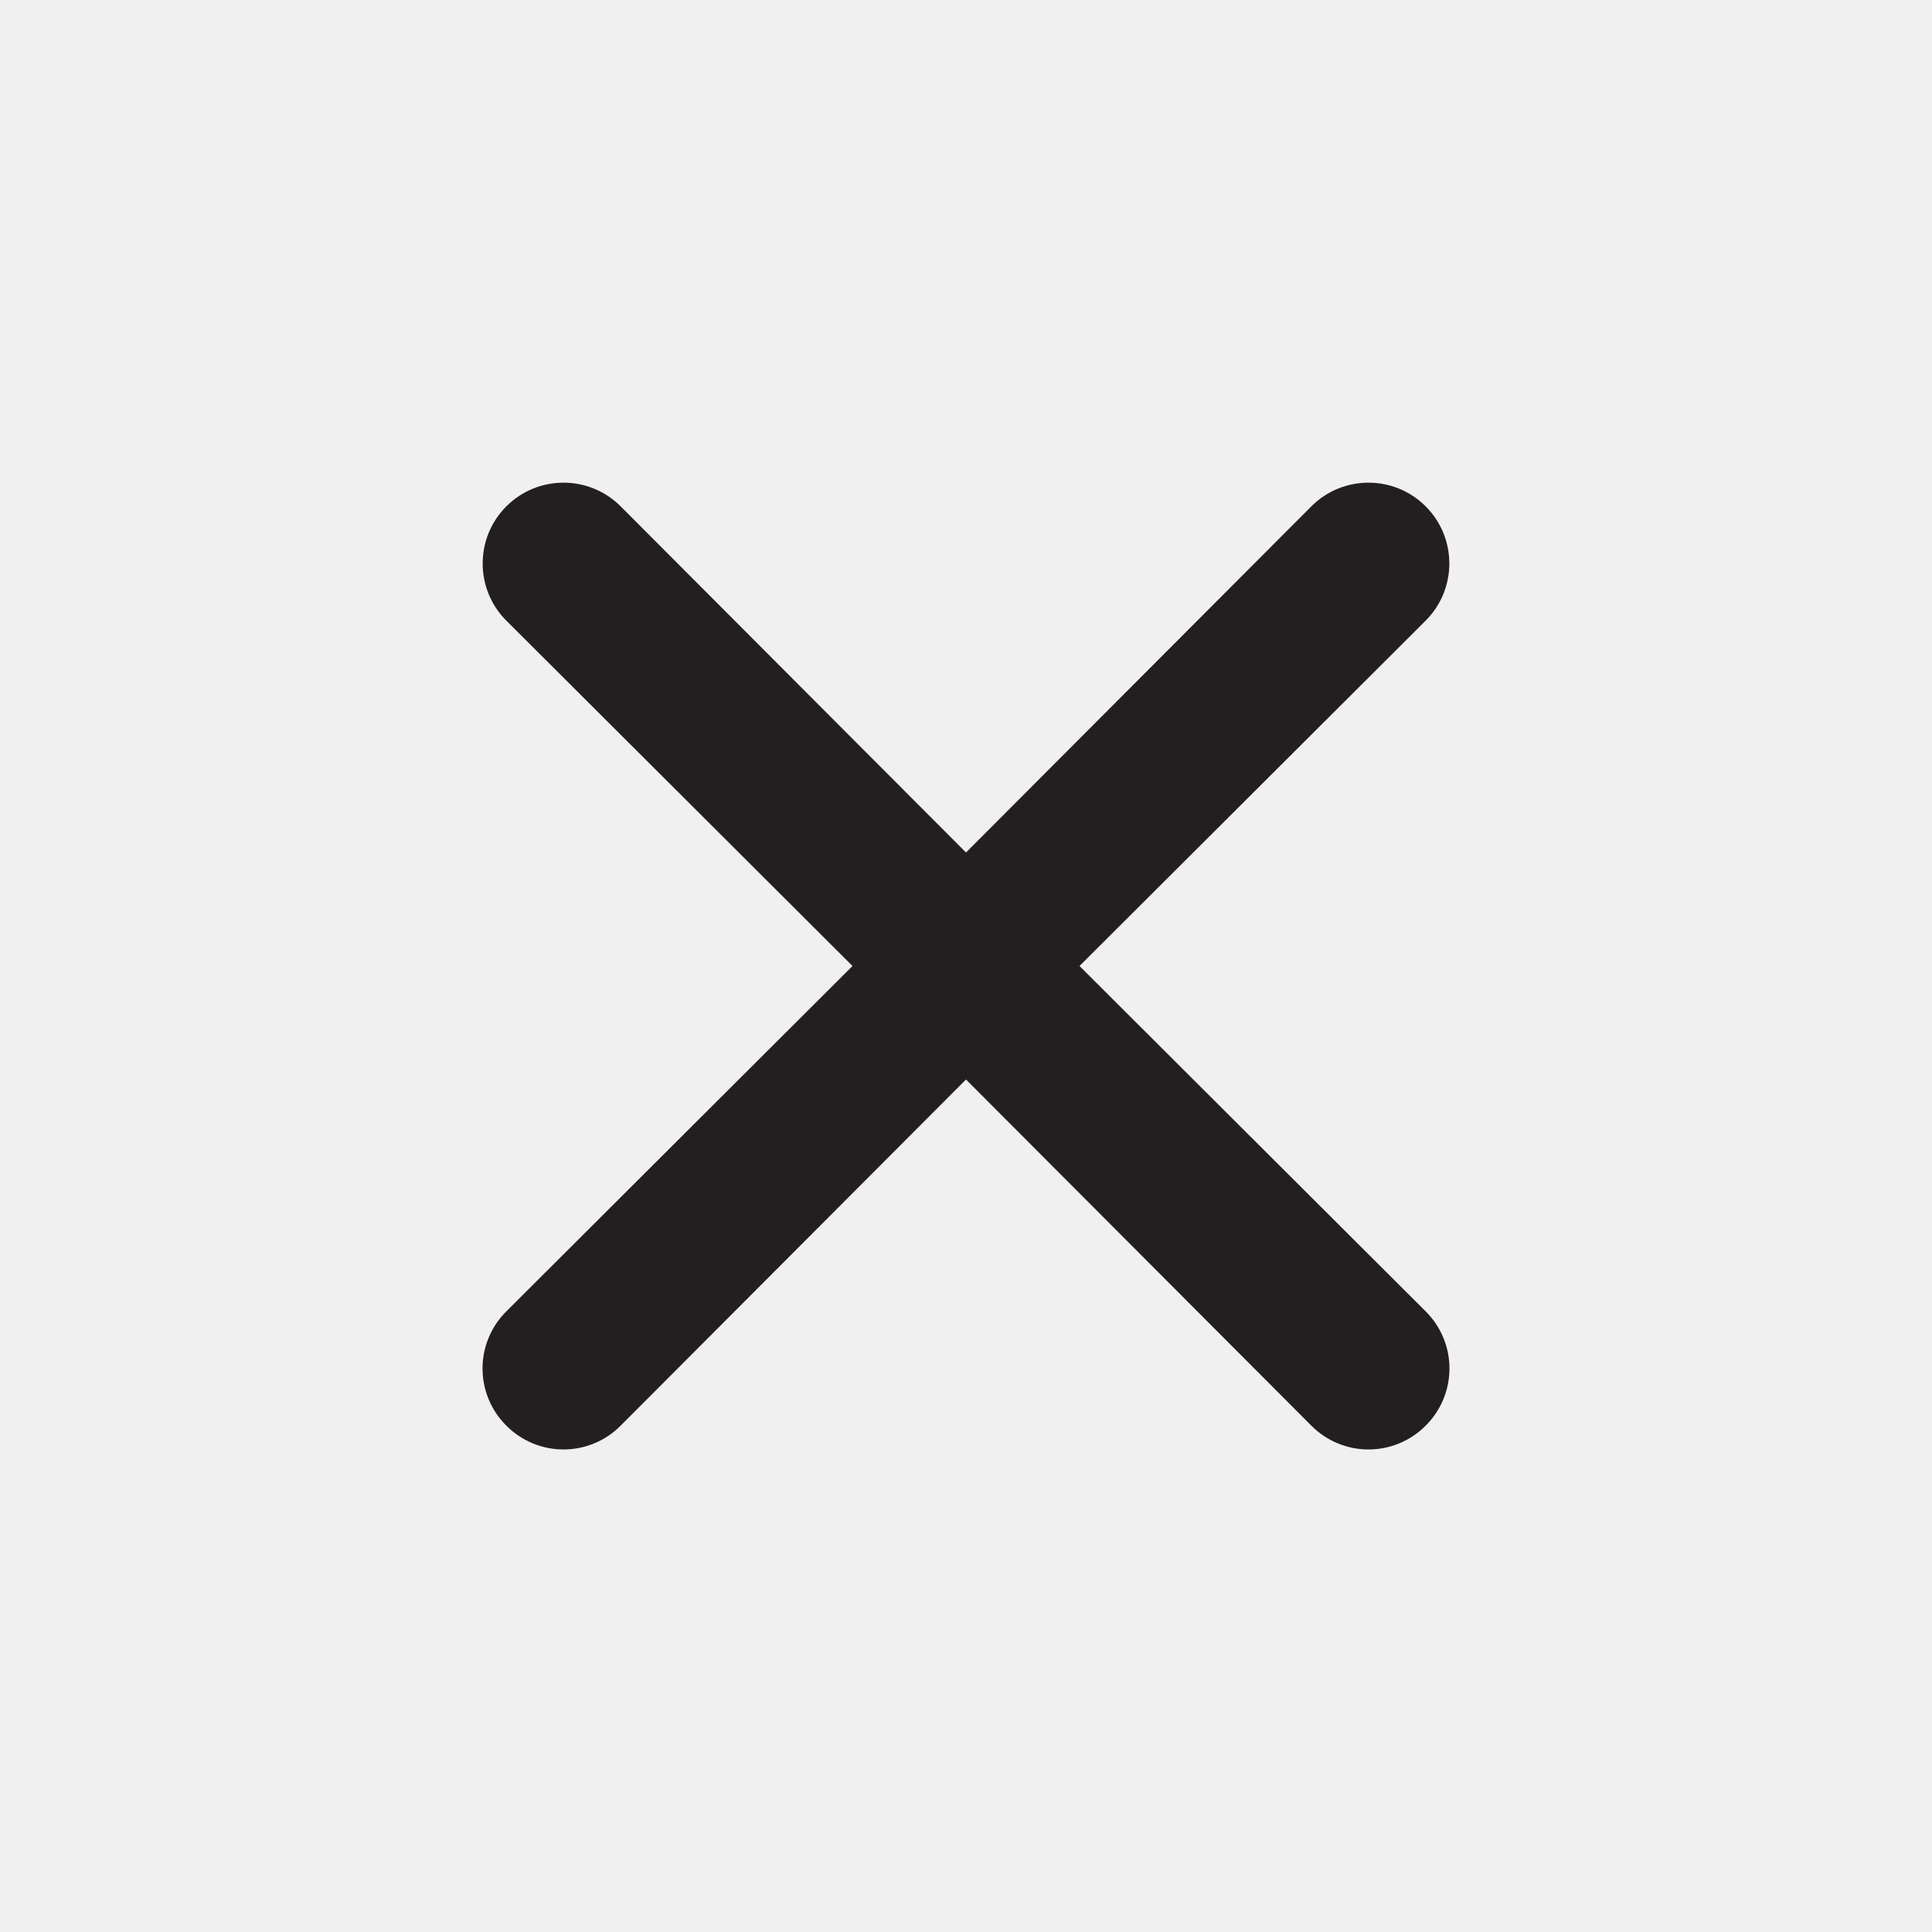
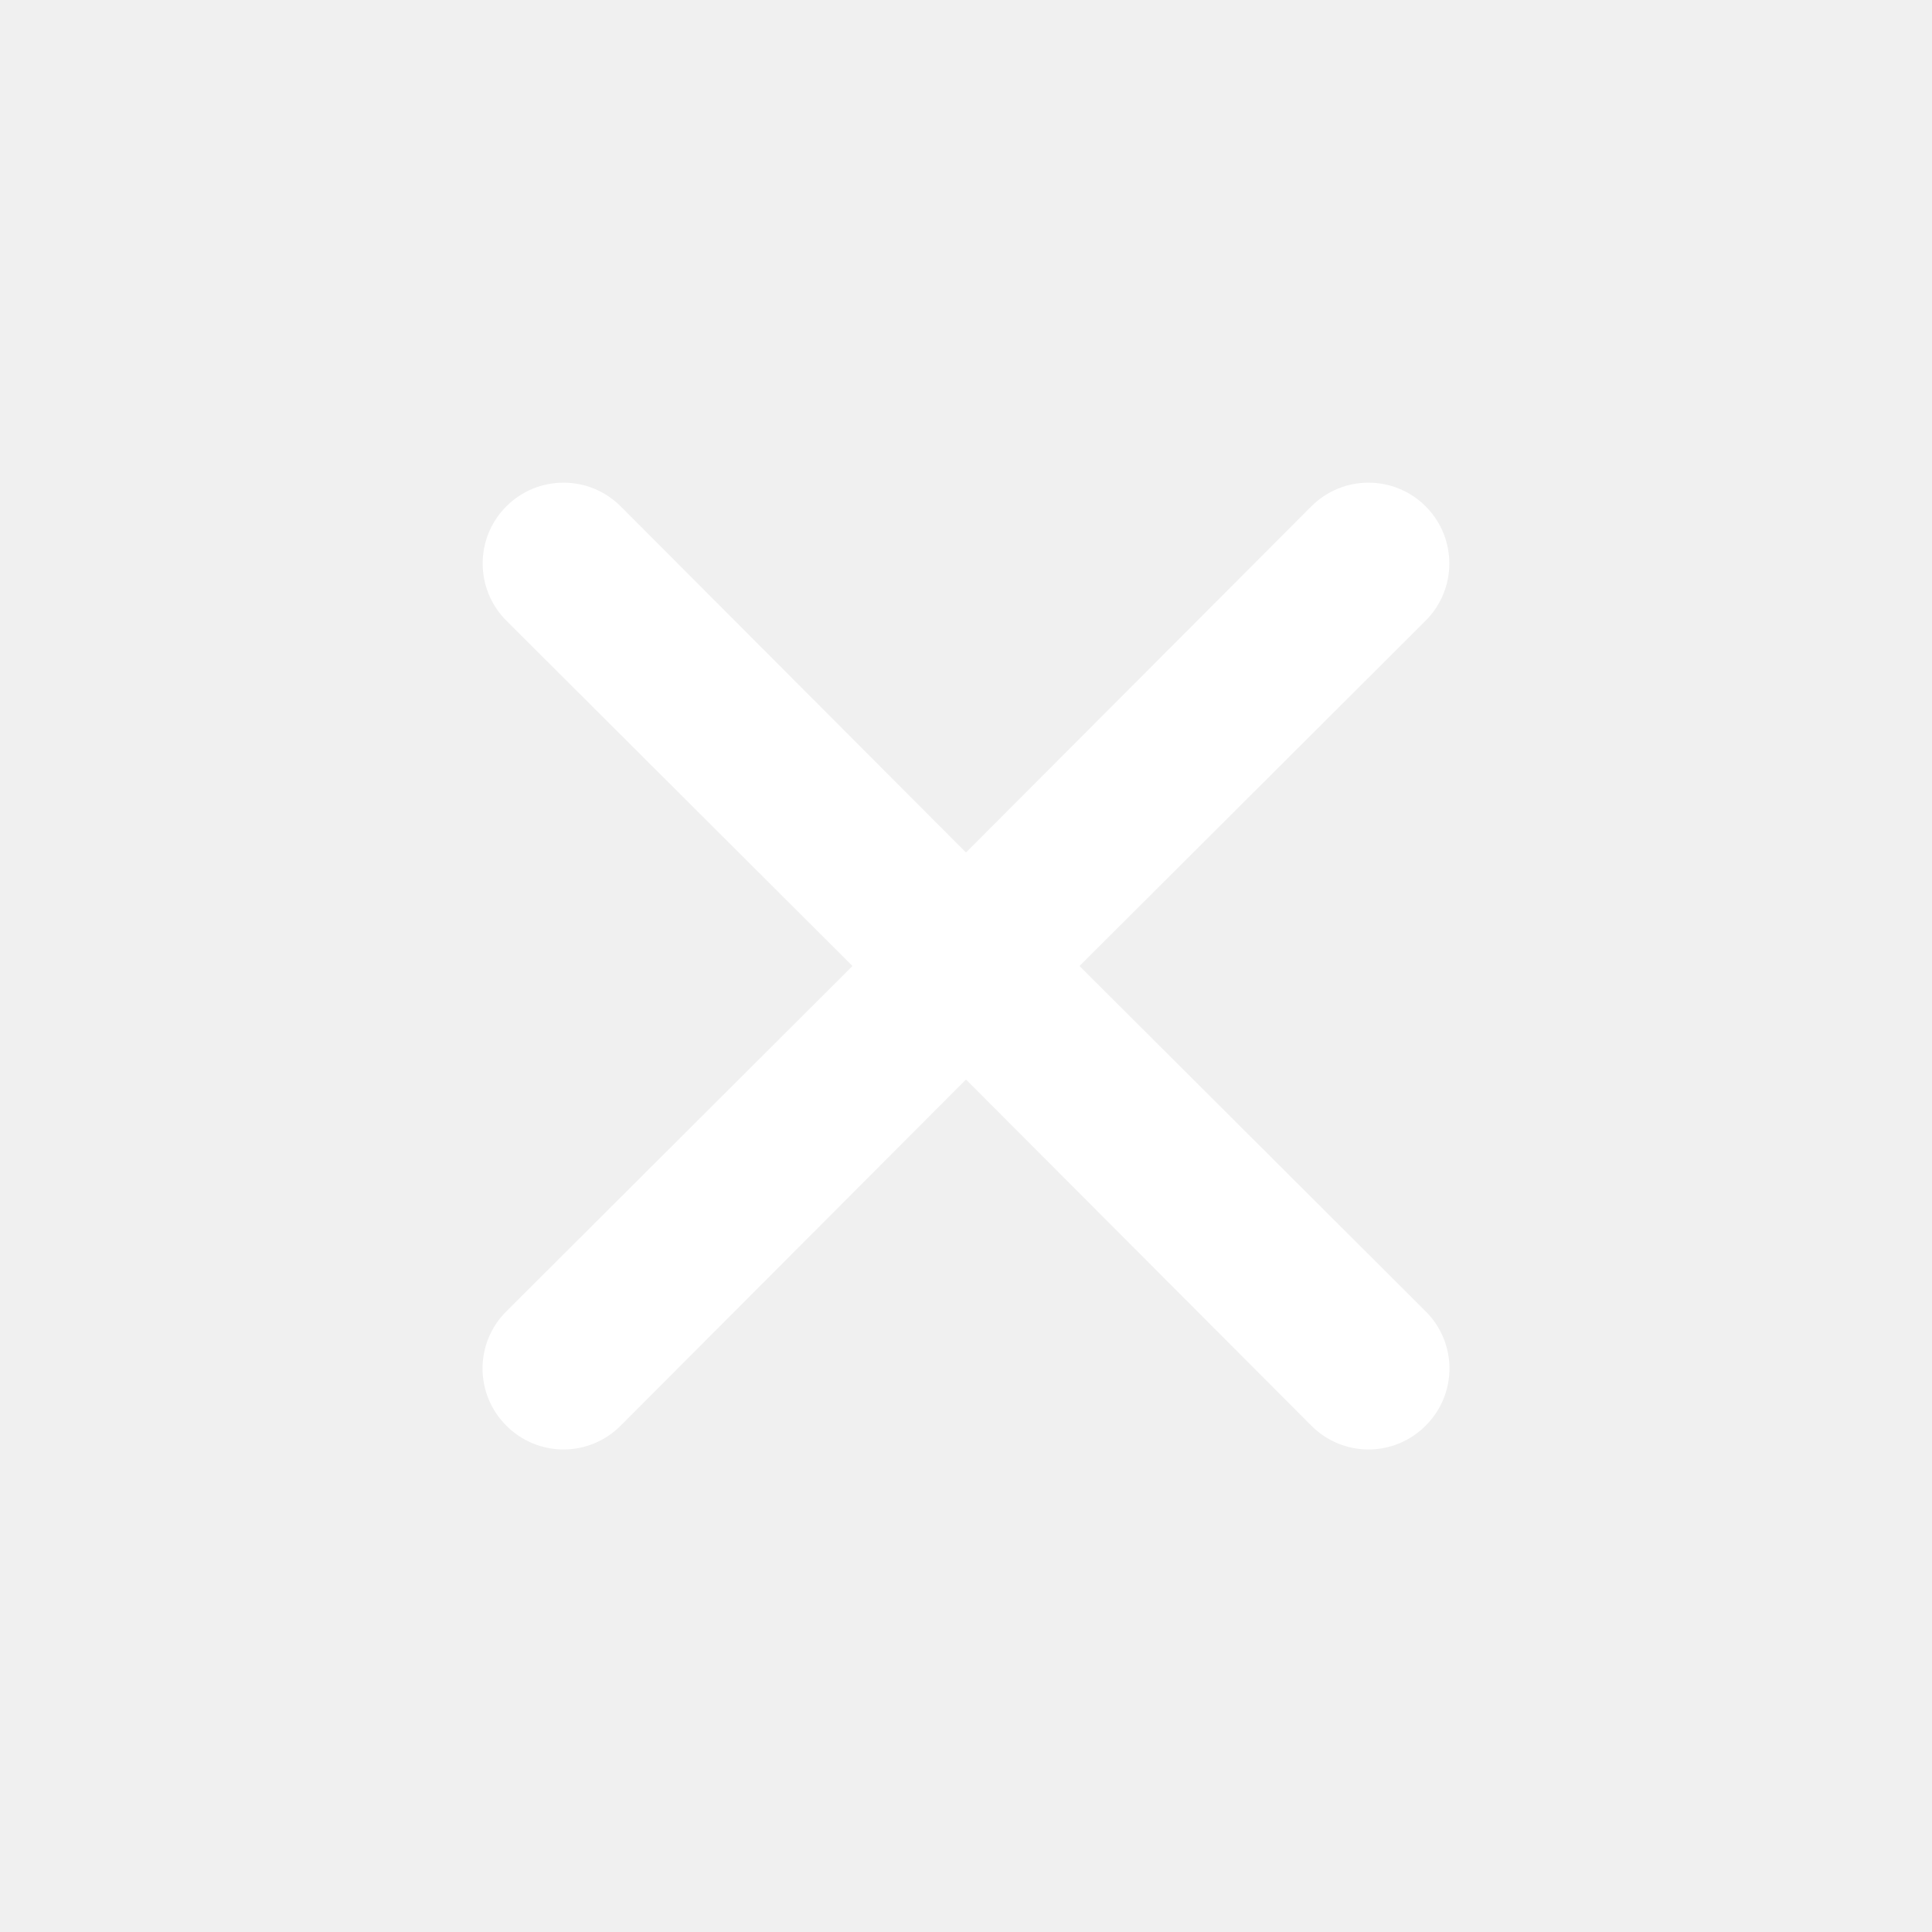
<svg xmlns="http://www.w3.org/2000/svg" viewBox="0 0 24 24">
  <defs>
-     <style>.cls-1{fill:#fff;opacity:0;}.cls-2{fill:#231f20;}</style>
+     <style>.cls-1{fill:#white;opacity:0;}.cls-2{fill:white;}</style>
  </defs>
  <g id="Layer_2" data-name="Layer 2">
    <g id="close">
      <g id="close-2" data-name="close">
-         <rect class="cls-1" width="24" height="24" transform="translate(24 24) rotate(180)" />
+         <rect class="cls-1" width="24" height="24" fill="white" transform="translate(24 24) rotate(180)" />
        <path class="cls-2" d="M13.41,12l4.3-4.29a1,1,0,1,0-1.42-1.42L12,10.59,7.71,6.29A1,1,0,0,0,6.29,7.71L10.59,12l-4.3,4.29a1,1,0,0,0,0,1.42,1,1,0,0,0,1.42,0L12,13.41l4.29,4.3a1,1,0,0,0,1.42,0,1,1,0,0,0,0-1.42Z" />
      </g>
    </g>
  </g>
</svg>
